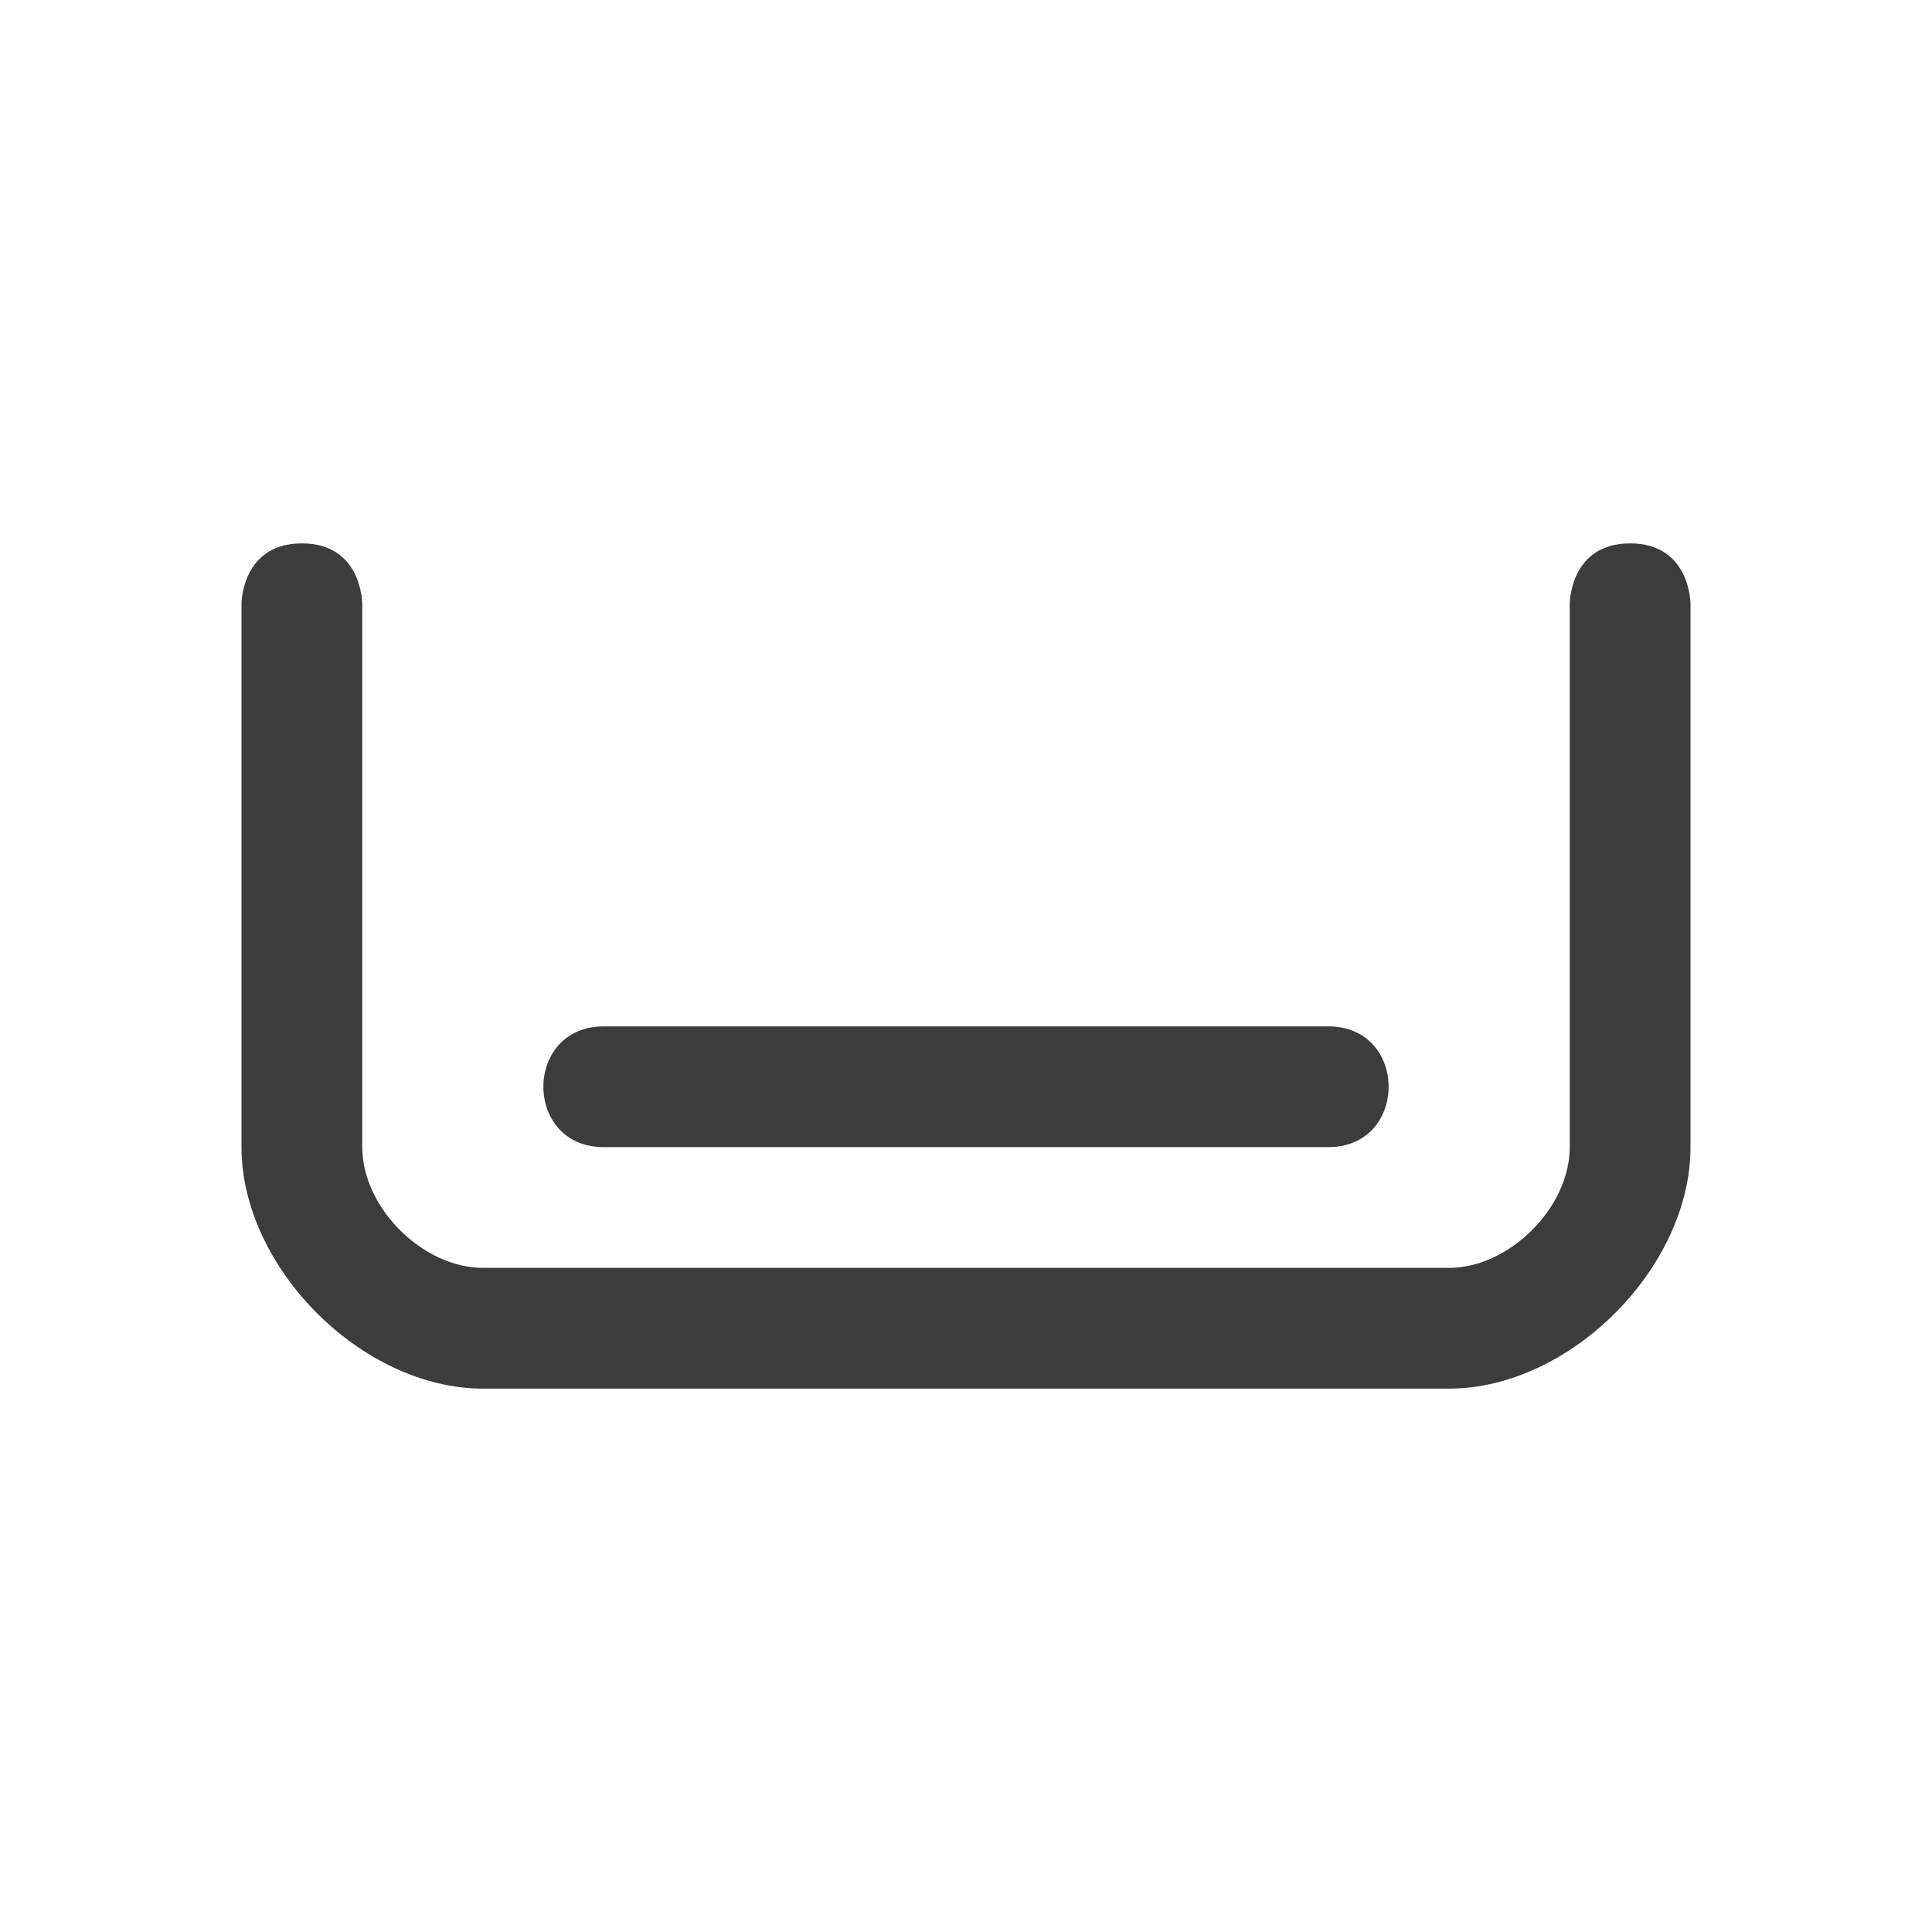
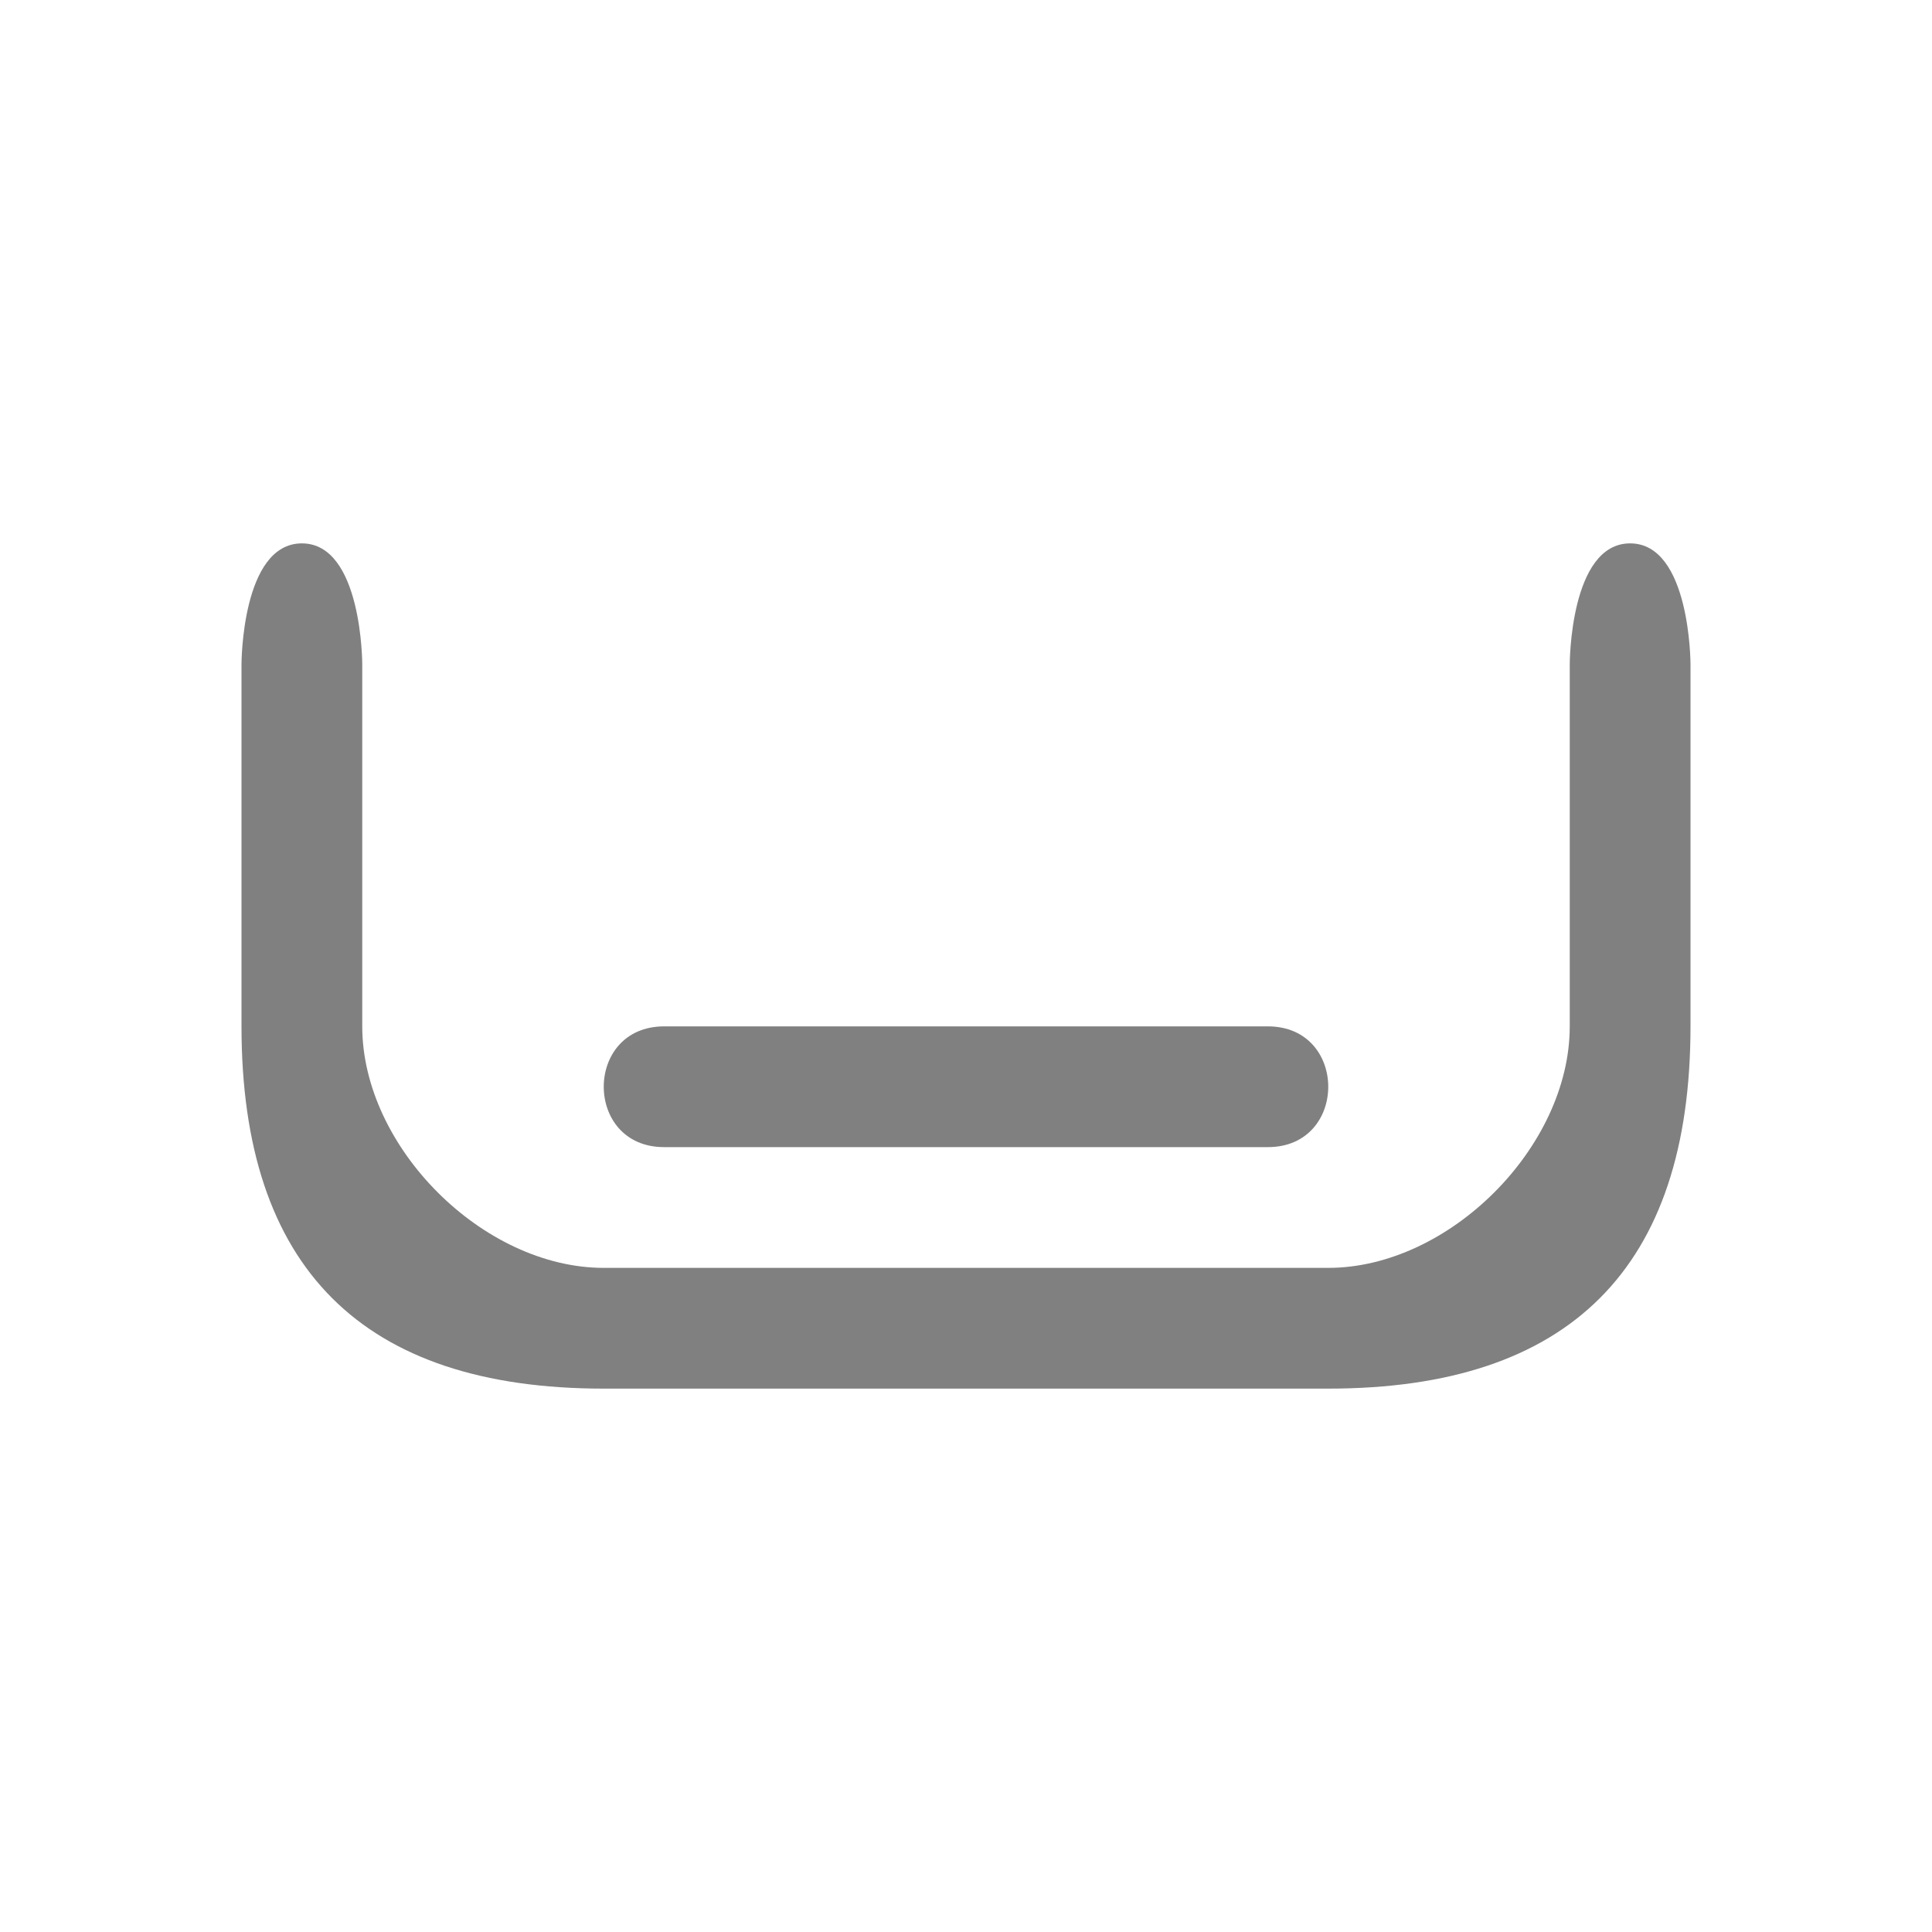
<svg xmlns="http://www.w3.org/2000/svg" id="svg10" version="1.1" viewBox="0 0 96 96" height="96" width="96">
  <defs id="defs14">
    </defs>
-   <path id="path10" d="m 12,30 v 27 c 0,6 6,12 12,12 h 48 c 6,0 12,-6 12,-12 V 30 c 0,0 0,-3 -3,-3 -3,0 -3,3 -3,3 v 27 c 0,3 -3,6 -6,6 H 24 c -3,0 -6,-3 -6,-6 V 30 c 0,0 0,-3 -3,-3 -3,0 -3,3 -3,3 z" fill="context-fill" style="fill:#0c0c0d;fill-opacity:0.8" />
-   <path d="m 30,51 c -4,0 -4,6 0,6 h 36 c 4,0 4,-6 0,-6 z" id="path3702" fill="context-fill" style="fill:#0c0c0d;fill-opacity:0.8" />
+   <path id="path10-4" d="m 12,33 v 18 c 0,12 6,18 18,18 H 66 C 78,69 84,63 84,51 V 33 c 0,0 0,-6 -3,-6 -3,0 -3,6 -3,6 v 18 c 0,6 -6,12 -12,12 H 30 C 24,63 18,57 18,51 V 33 c 0,0 0,-6 -3,-6 -3,0 -3,6 -3,6 z" fill="context-fill" style="fill:#808080;fill-opacity:1" />
+   <path d="m 33,51 c -4,0 -4,6 0,6 h 30 c 4,0 4,-6 0,-6 z" id="path3702-0" fill="context-fill" style="fill:#808080;fill-opacity:1" />
</svg>
